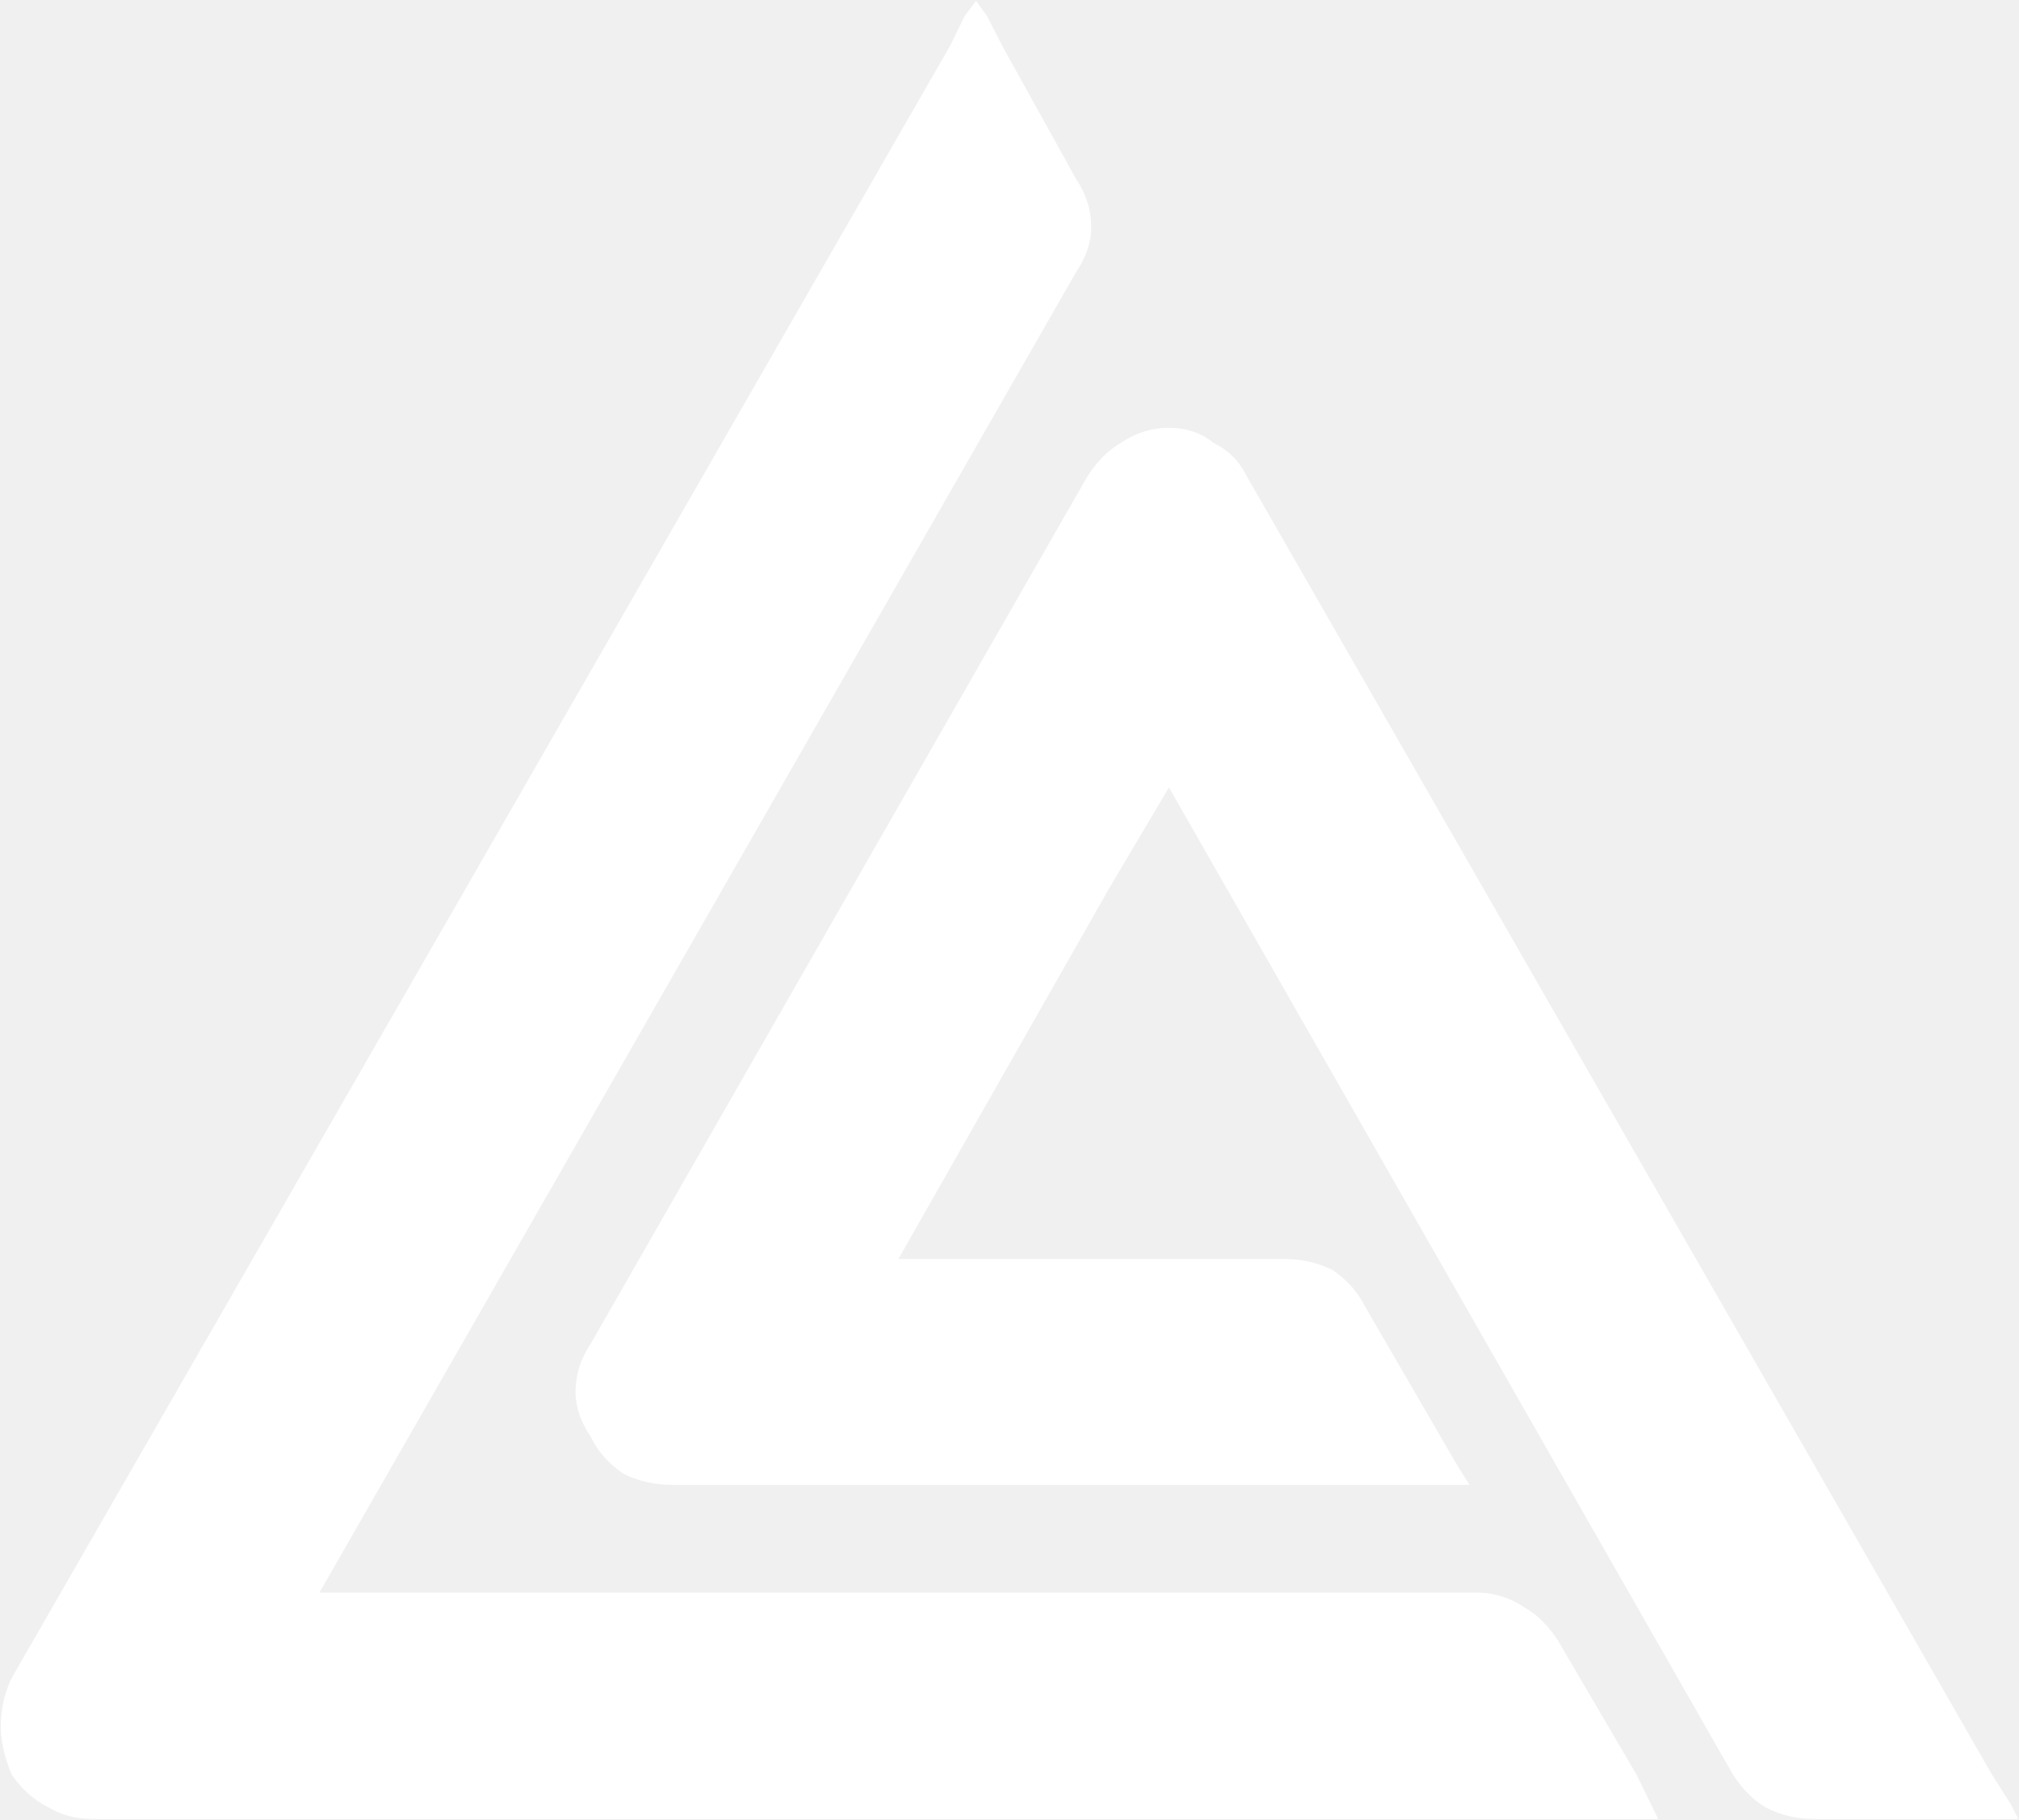
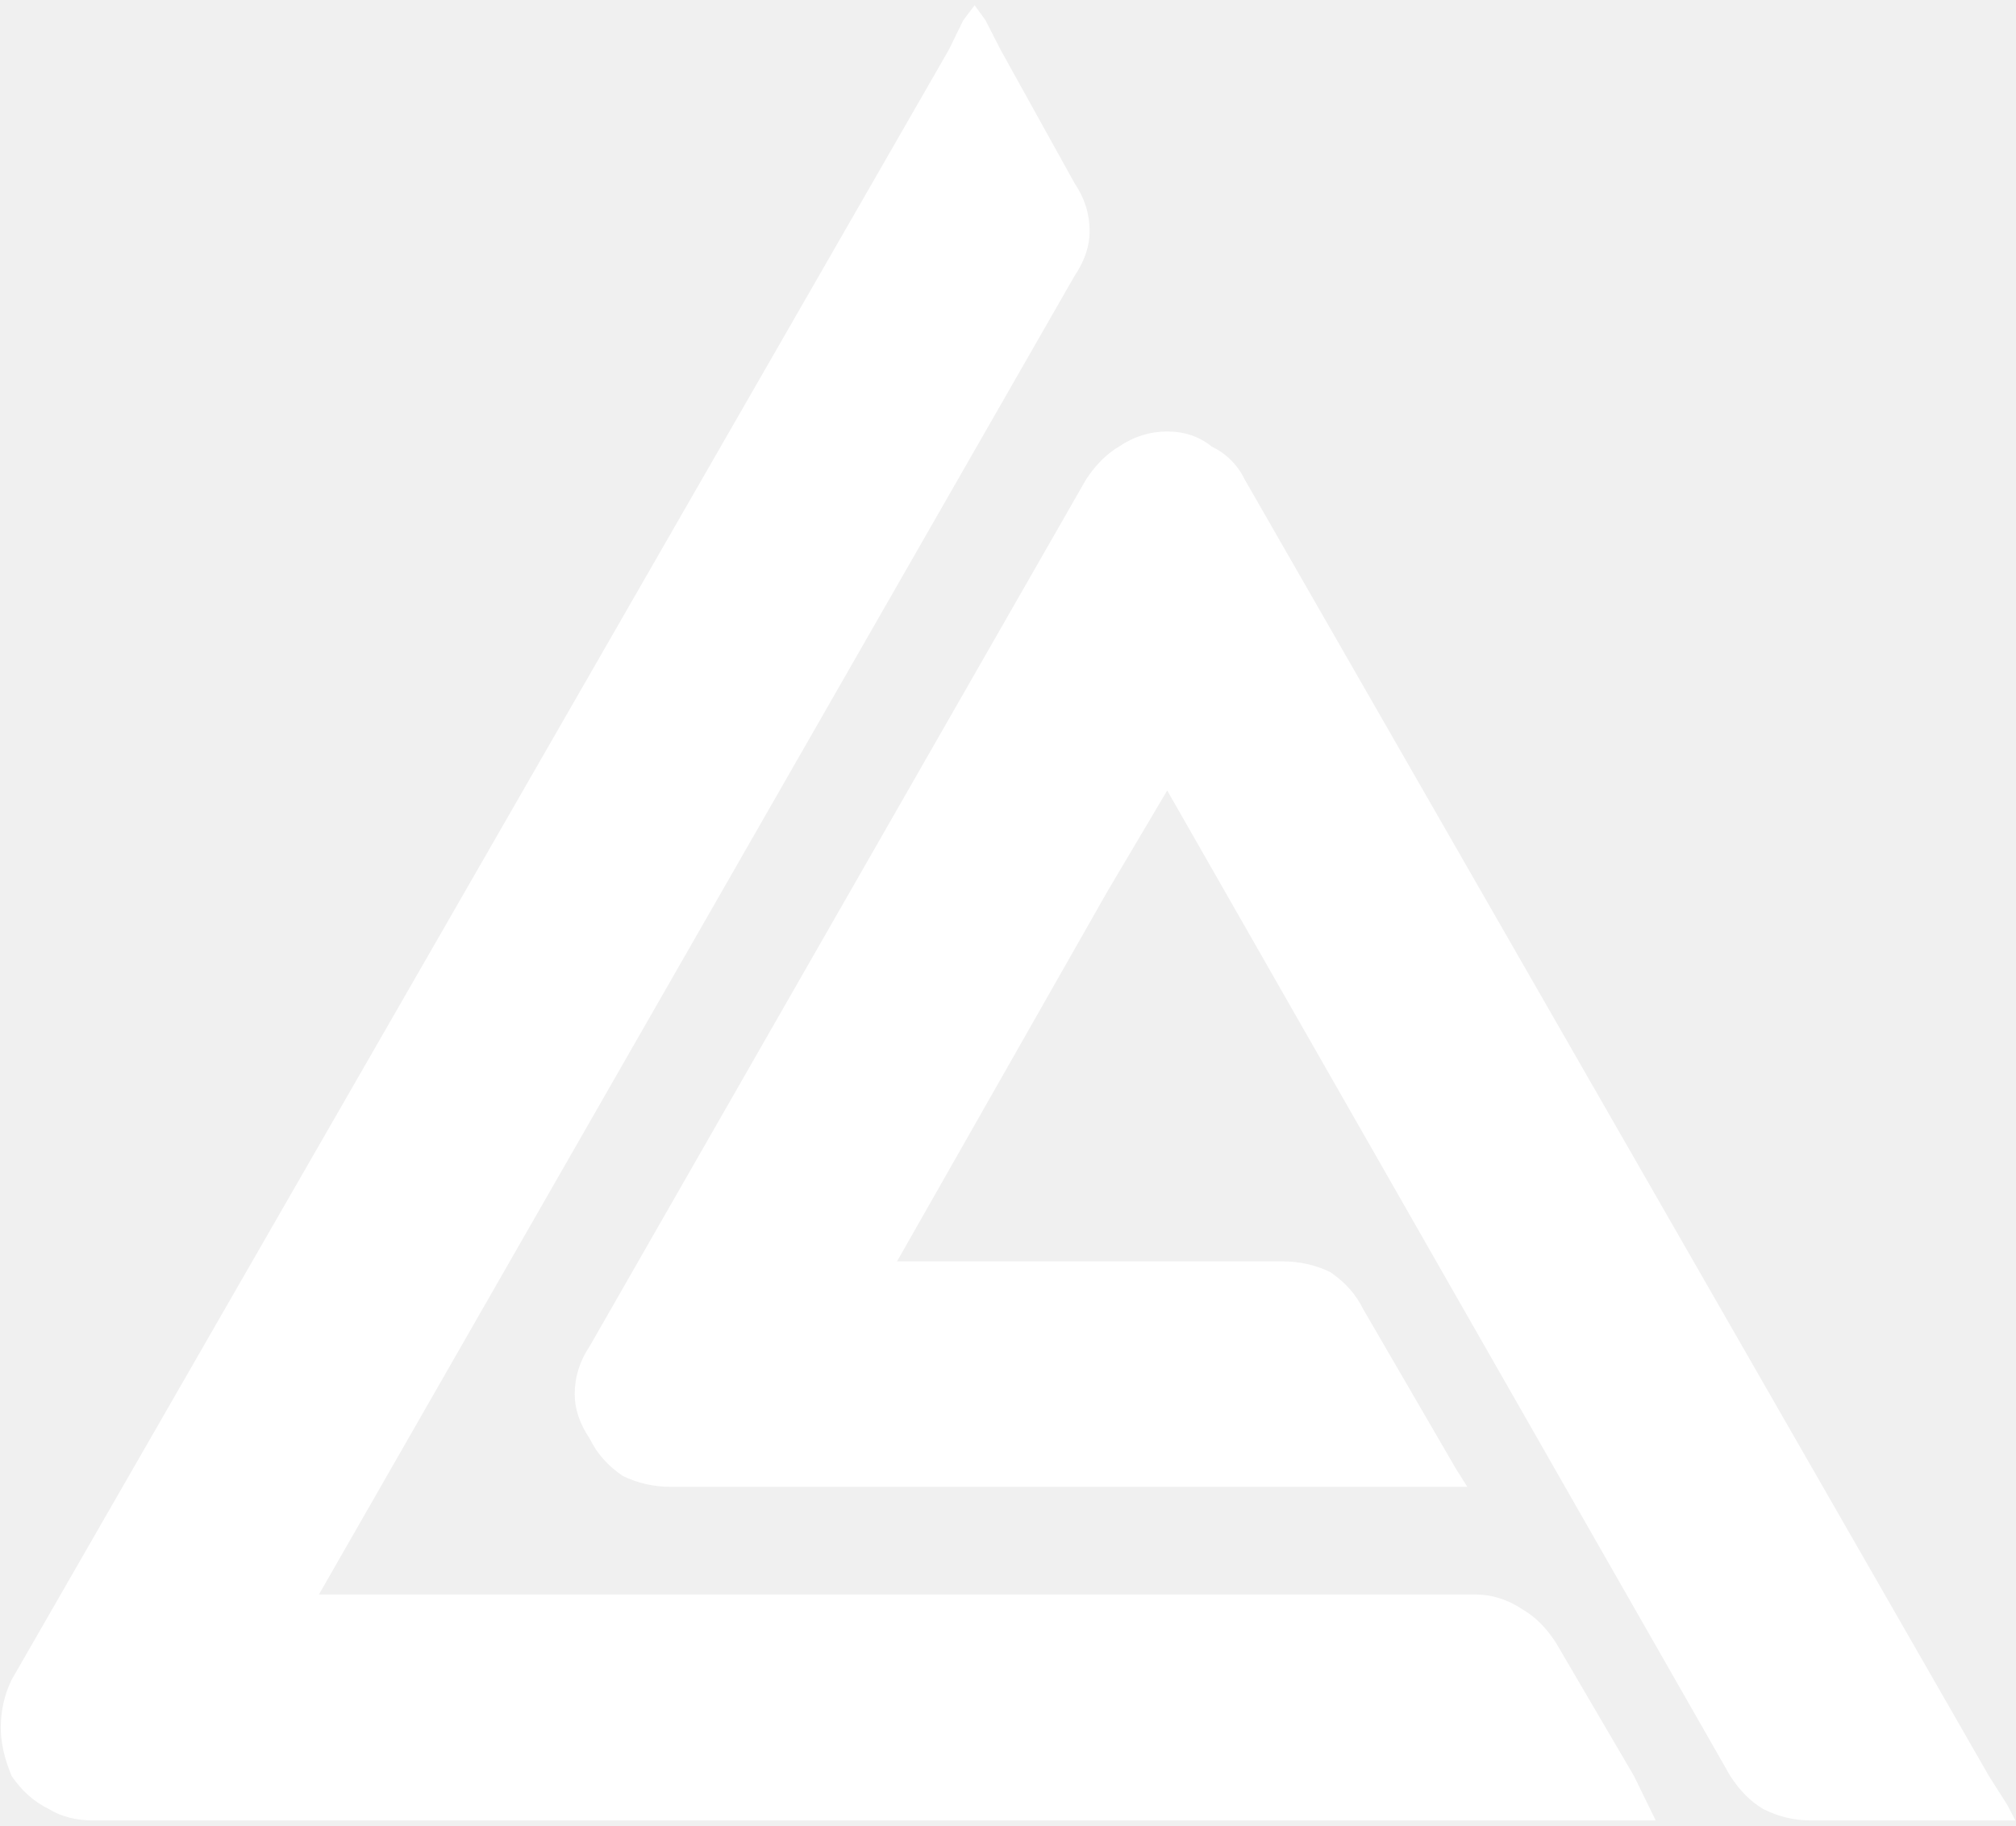
- <svg xmlns="http://www.w3.org/2000/svg" version="1.2" viewBox="0 0 1541 1389">
+ <svg xmlns="http://www.w3.org/2000/svg" width="53" height="48" version="1.2" viewBox="0 0 1541 1389">
  <style>
		.s0 { fill: #ffffff } 
	</style>
  <path id="Path 16" class="s0" d="m1189.2 1252.5l59.8 102.1 11 22.5 5.6 11.5h-13.8-23-1157.4q-19.8 0-34-8.7-17-8.3-28.5-25.3-8.3-19.8-8.3-36.8 0-19.7 8.3-36.8l337-586.1 379.4-660.2 11-22.5 8.7-11.5 8.3 11.5 11.5 22.5 56.6 102.1q11.5 17 11.5 36.7 0 17-11.5 34.1l-577.6 1008.2h883.4q19.7 0 36.7 11.5 14.3 8.2 25.3 25.2zm-107.6-119h-568.8q-19.7 0-36.7-8.3-17.1-11.5-25.3-28.5-11.5-17-11.5-34 0-19.8 11.5-36.8l379.3-662.5q11.1-17 25.3-25.3 17-11.5 36.8-11.5 19.8 0 34 11.5 17 8.3 25.3 25.3l568.8 991.2 14.3 22.5 5.9 11.5h-14.2-22.5-119.1q-19.8 0-36.8-8.7-14.3-8.3-25.3-25.3l-430.4-753.5-45.5 76.8-161 283.2h294.3q19.8 0 36.8 8.2 17 11.5 25.3 28.5l59.3 102.1 11.5 19.8 8.7 13.8h-14.2z" />
</svg>
